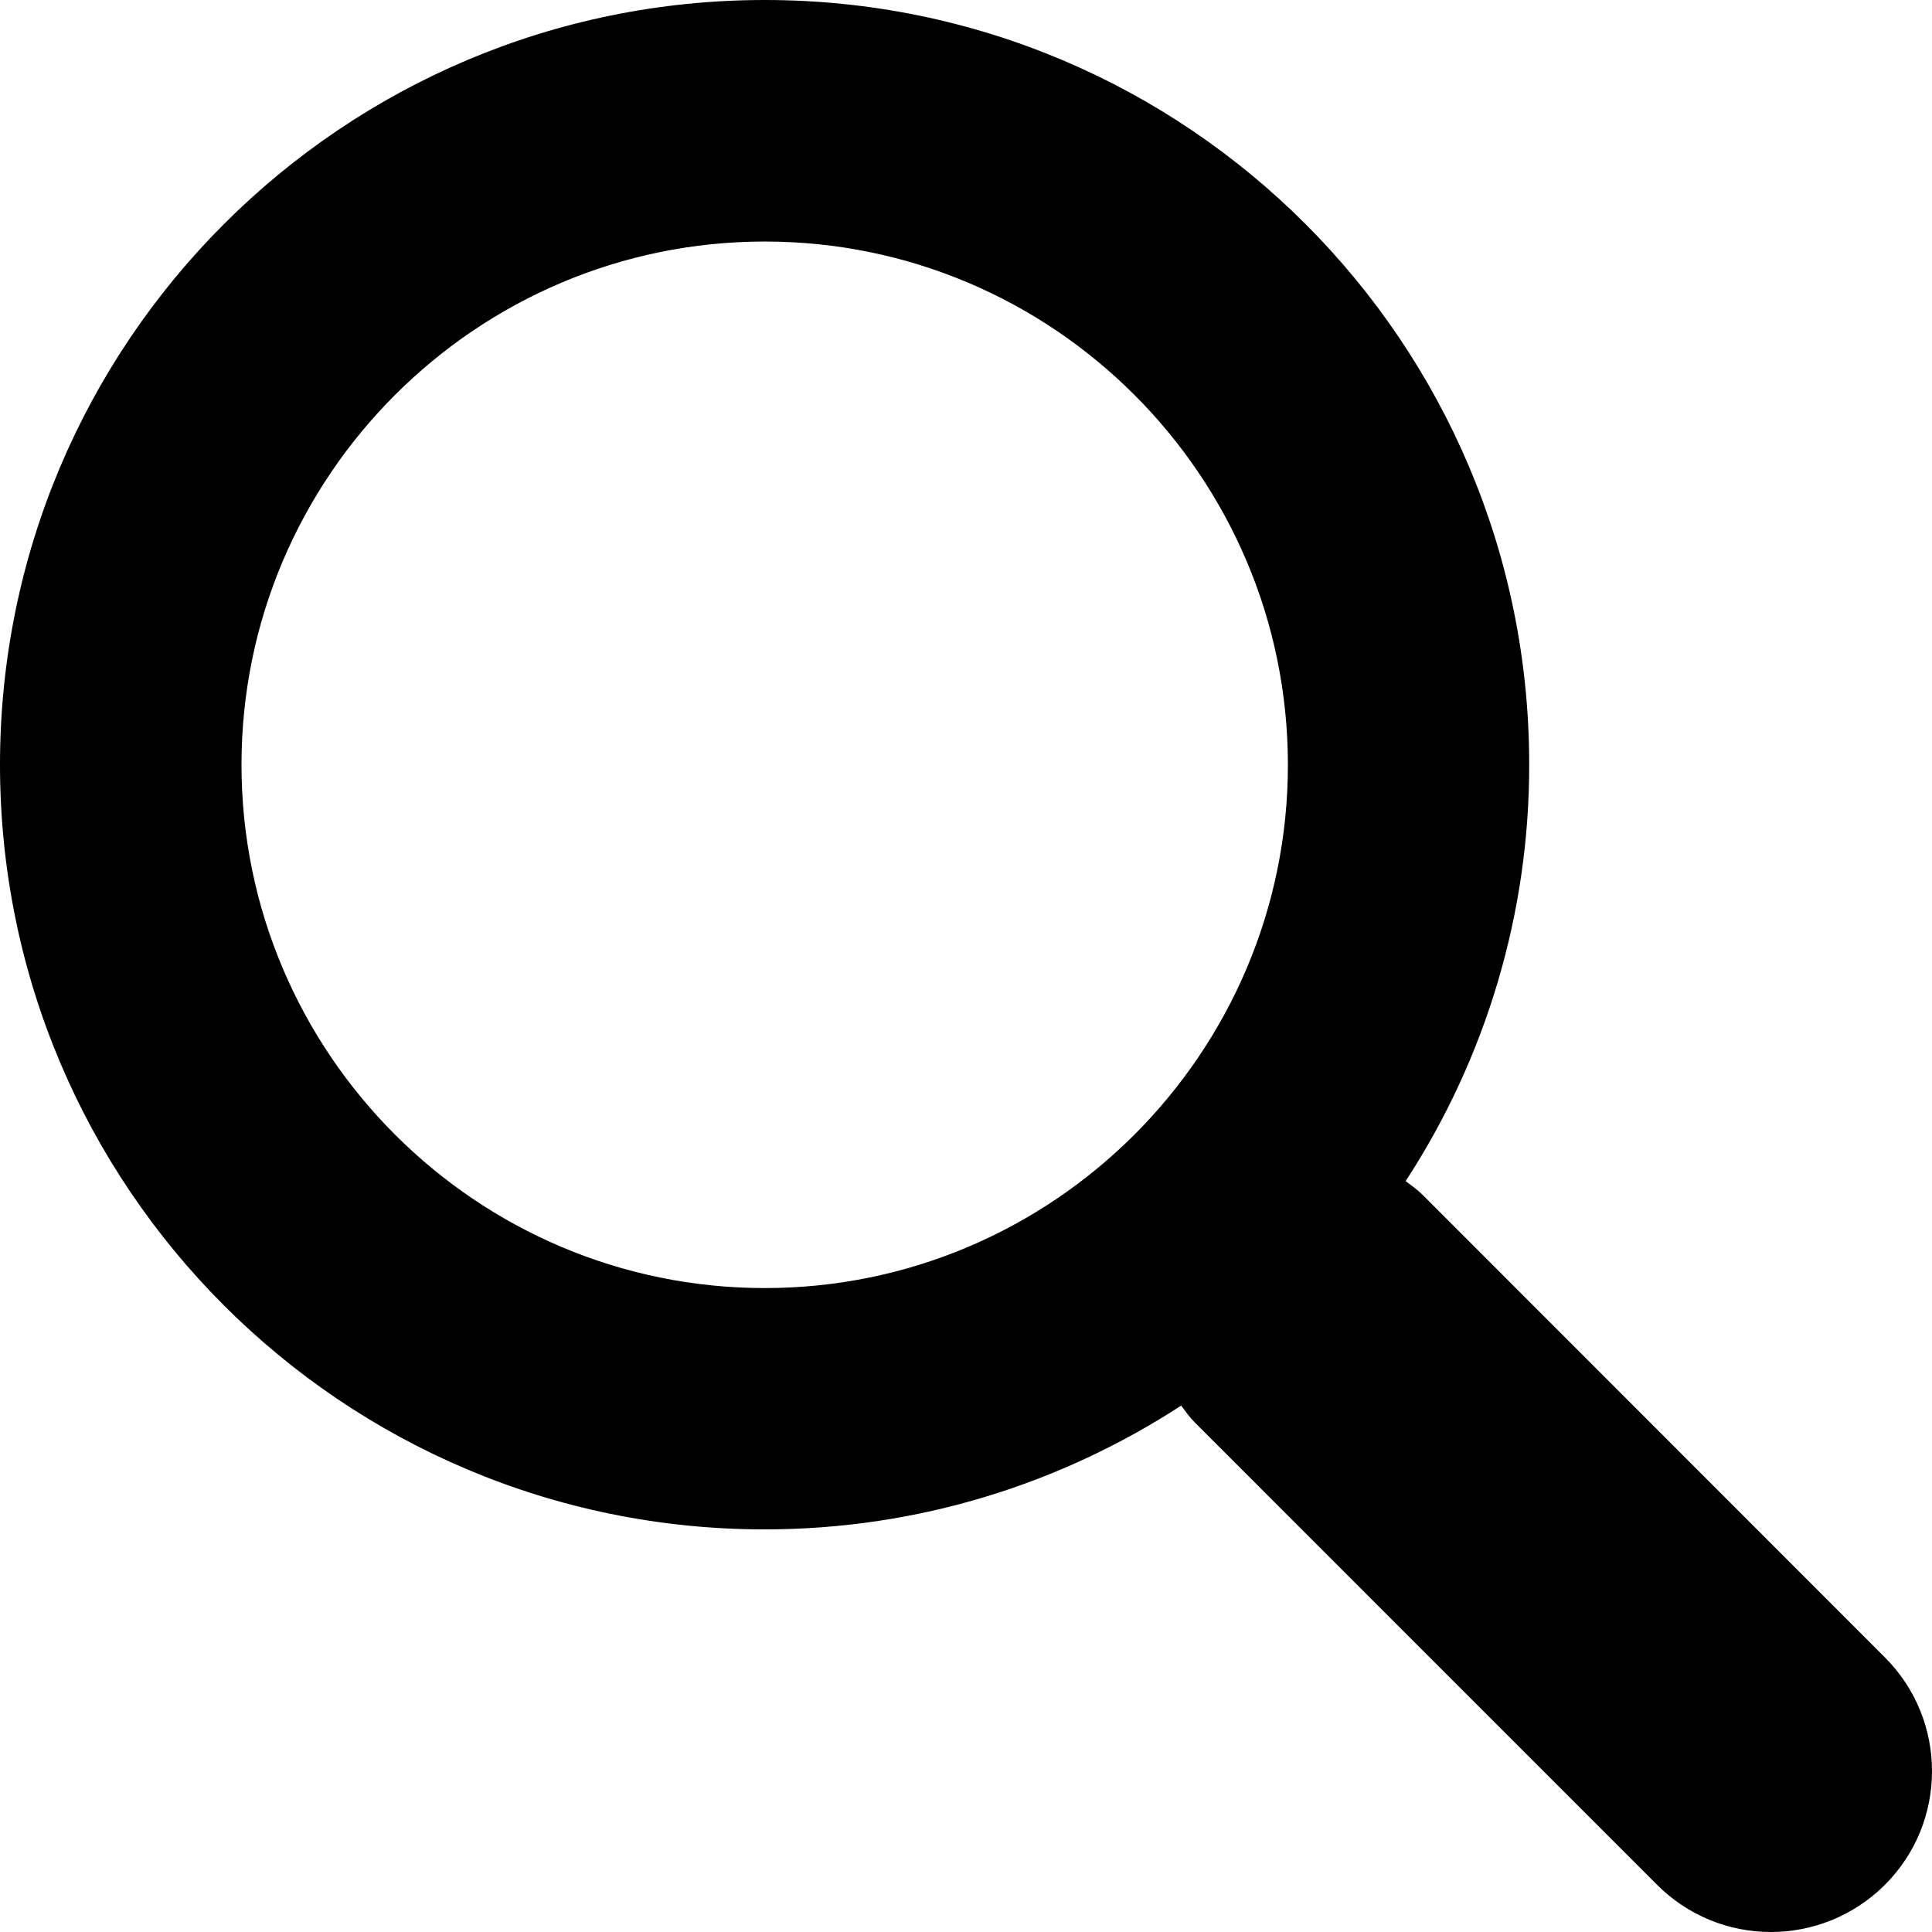
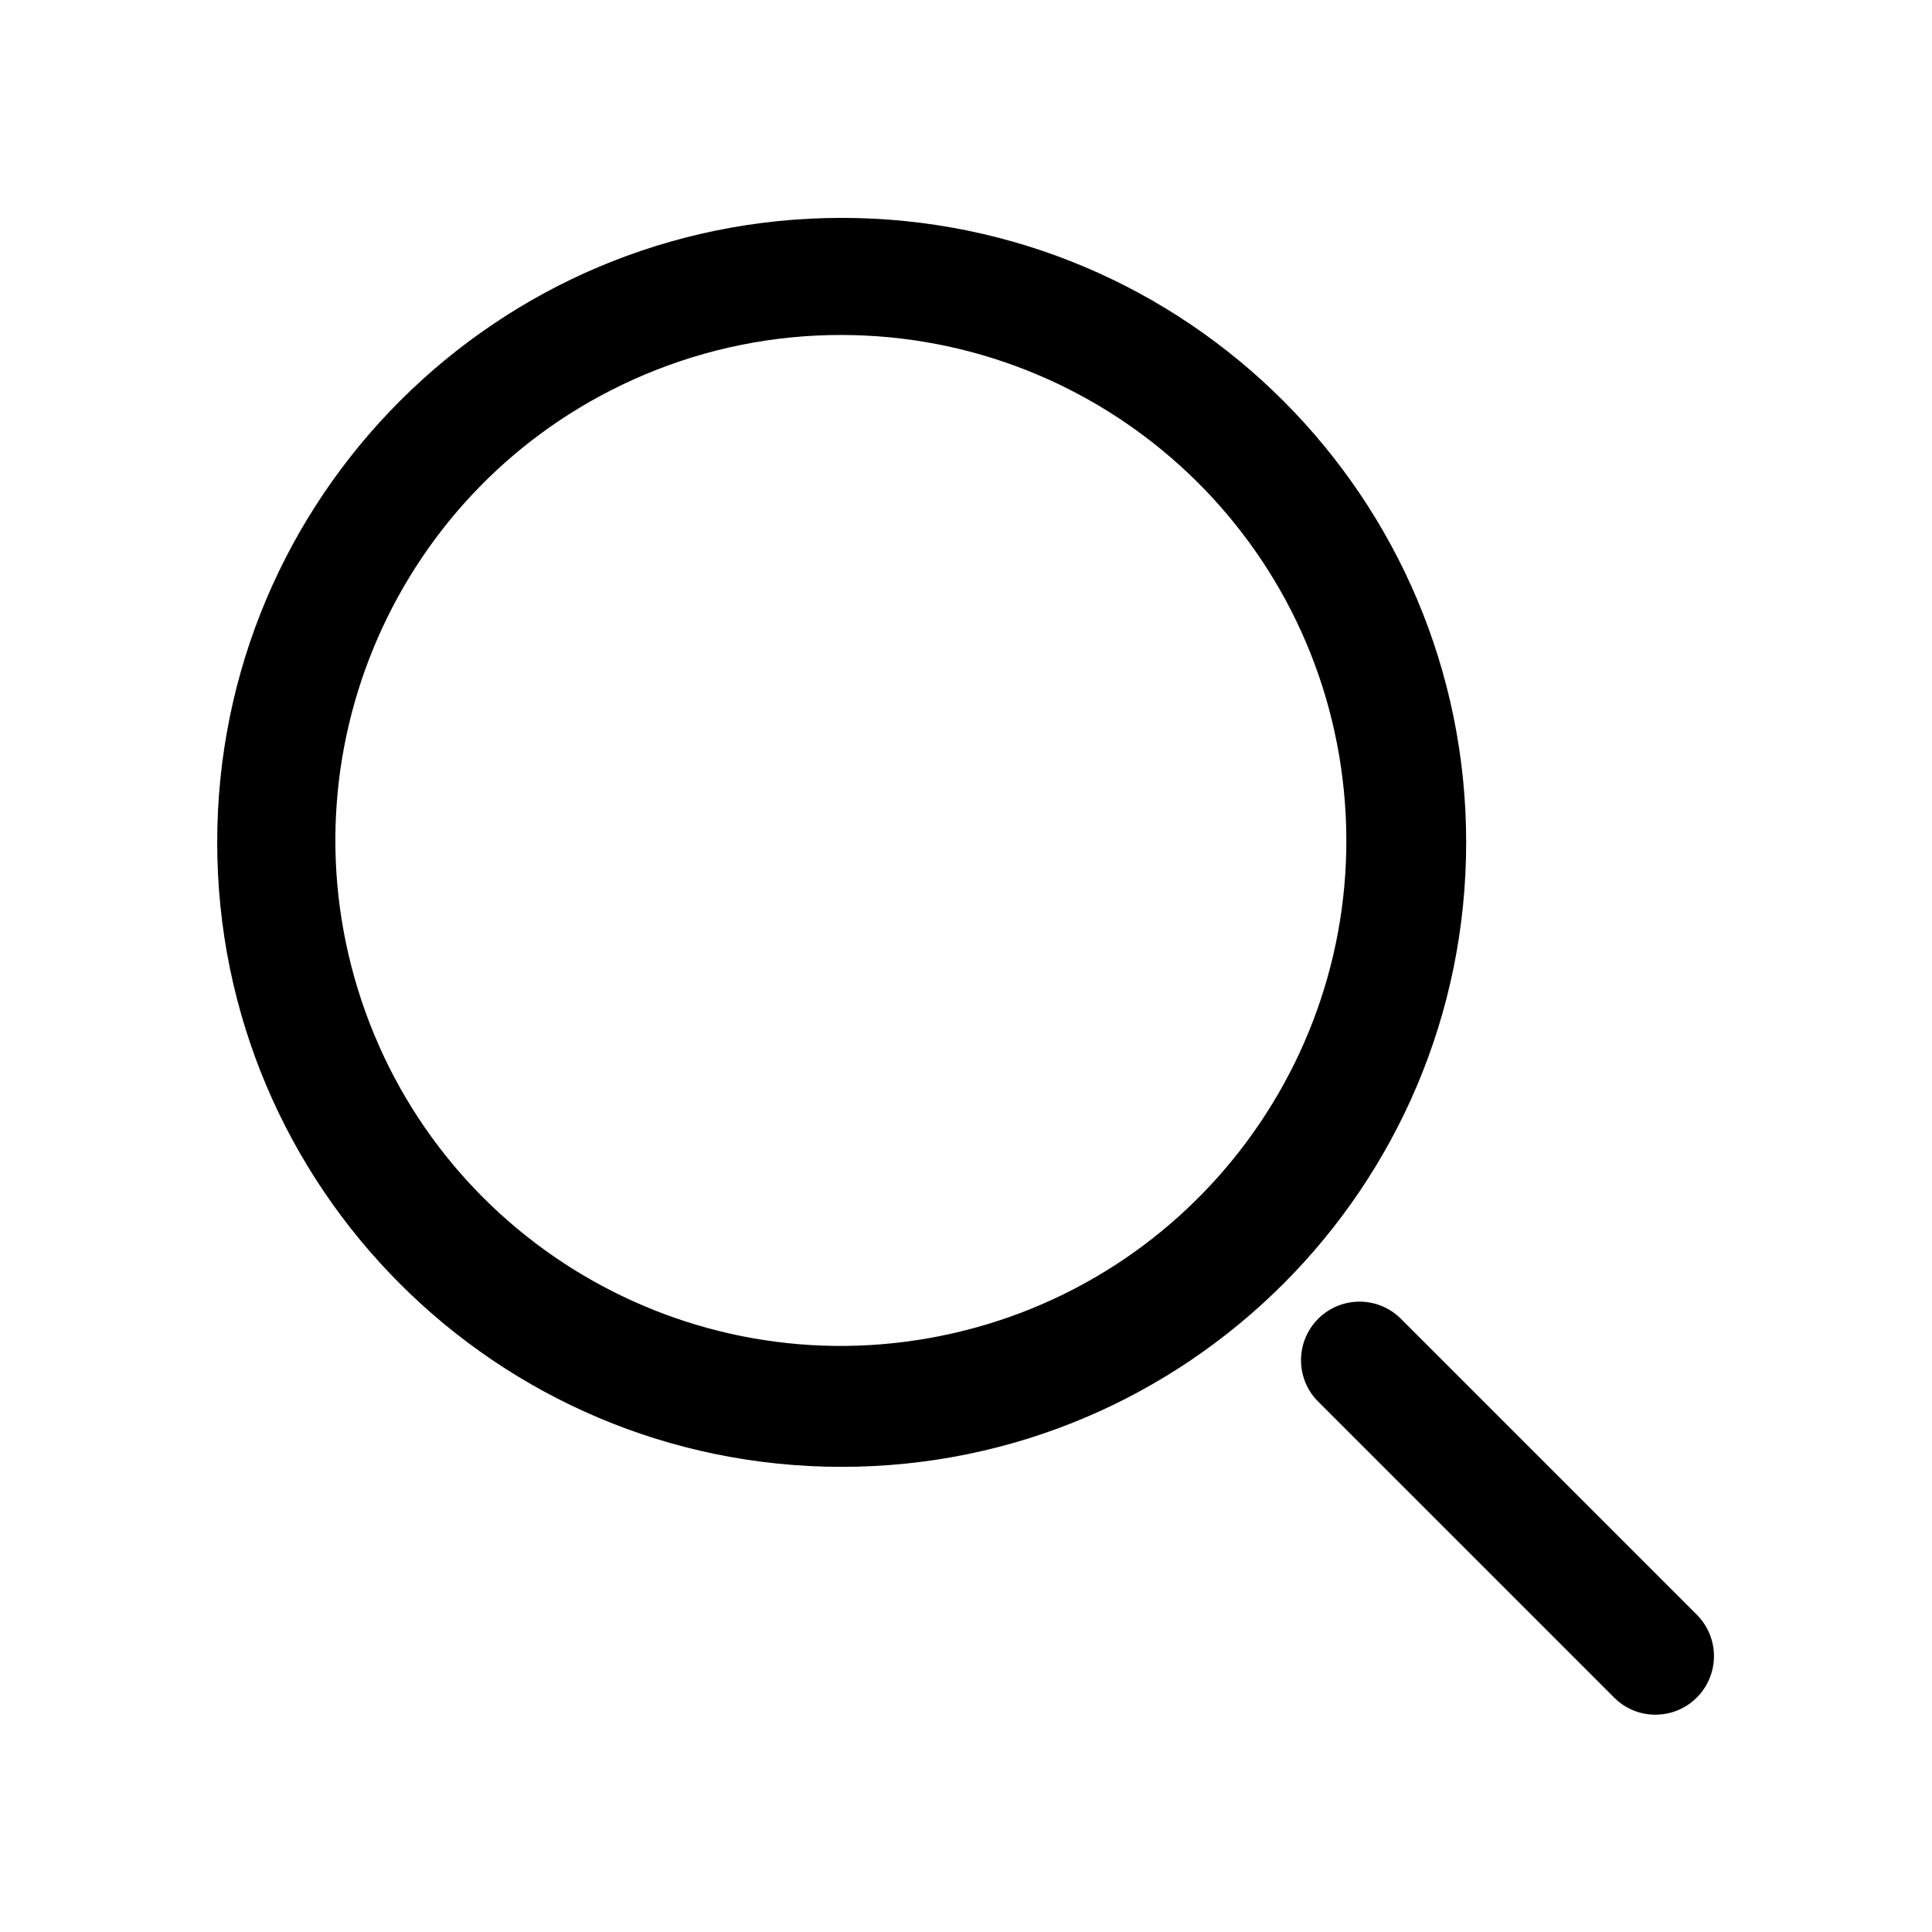
- <svg xmlns="http://www.w3.org/2000/svg" width="128" height="128">
-   <path d="M124.884 109.812L94.256 79.166c-.357-.357-.757-.629-1.129-.914a50.366 50.366 0 0 0 8.186-27.59C101.327 22.689 78.656 0 50.67 0 22.685 0 0 22.688 0 50.663c0 27.989 22.685 50.663 50.656 50.663 10.186 0 19.643-3.03 27.6-8.201.286.385.557.771.9 1.114l30.628 30.632a10.633 10.633 0 0 0 7.543 3.129c2.728 0 5.457-1.043 7.543-3.115 4.171-4.157 4.171-10.915.014-15.073M50.671 85.338C31.557 85.338 16 69.78 16 50.663c0-19.102 15.557-34.661 34.67-34.661 19.115 0 34.657 15.559 34.657 34.675 0 19.102-15.557 34.661-34.656 34.661" />
+ <svg xmlns="http://www.w3.org/2000/svg" t="1620305548568" class="icon" viewBox="0 0 1024 1024" version="1.1" p-id="22345" width="200" height="200">
+   <defs>
+     <style type="text/css" />
+   </defs>
+   <path d="M446.112 177.545c137.568 0.22 252.613 104.598 266.162 241.493 13.563 136.895-78.778 261.818-213.618 289.008-134.853 27.203-268.386-52.157-308.945-183.609s25.018-272.252 151.738-325.779A267.236 267.236 0 0 1 446.112 177.545m0-62.061c-182.794 0-330.99 148.196-330.99 330.99s148.196 330.99 330.99 330.99 330.99-148.196 330.99-330.99-148.196-330.99-330.99-330.99z m431.321 793.341a30.849 30.849 0 0 1-21.941-9.102l-157.22-157.22c-11.753-12.179-11.585-31.535 0.375-43.507 11.973-11.973 31.328-12.141 43.494-0.375l157.22 157.22a31.037 31.037 0 0 1 6.723 33.81 31.004 31.004 0 0 1-28.651 19.174z m0 0" p-id="22346" />
</svg>
